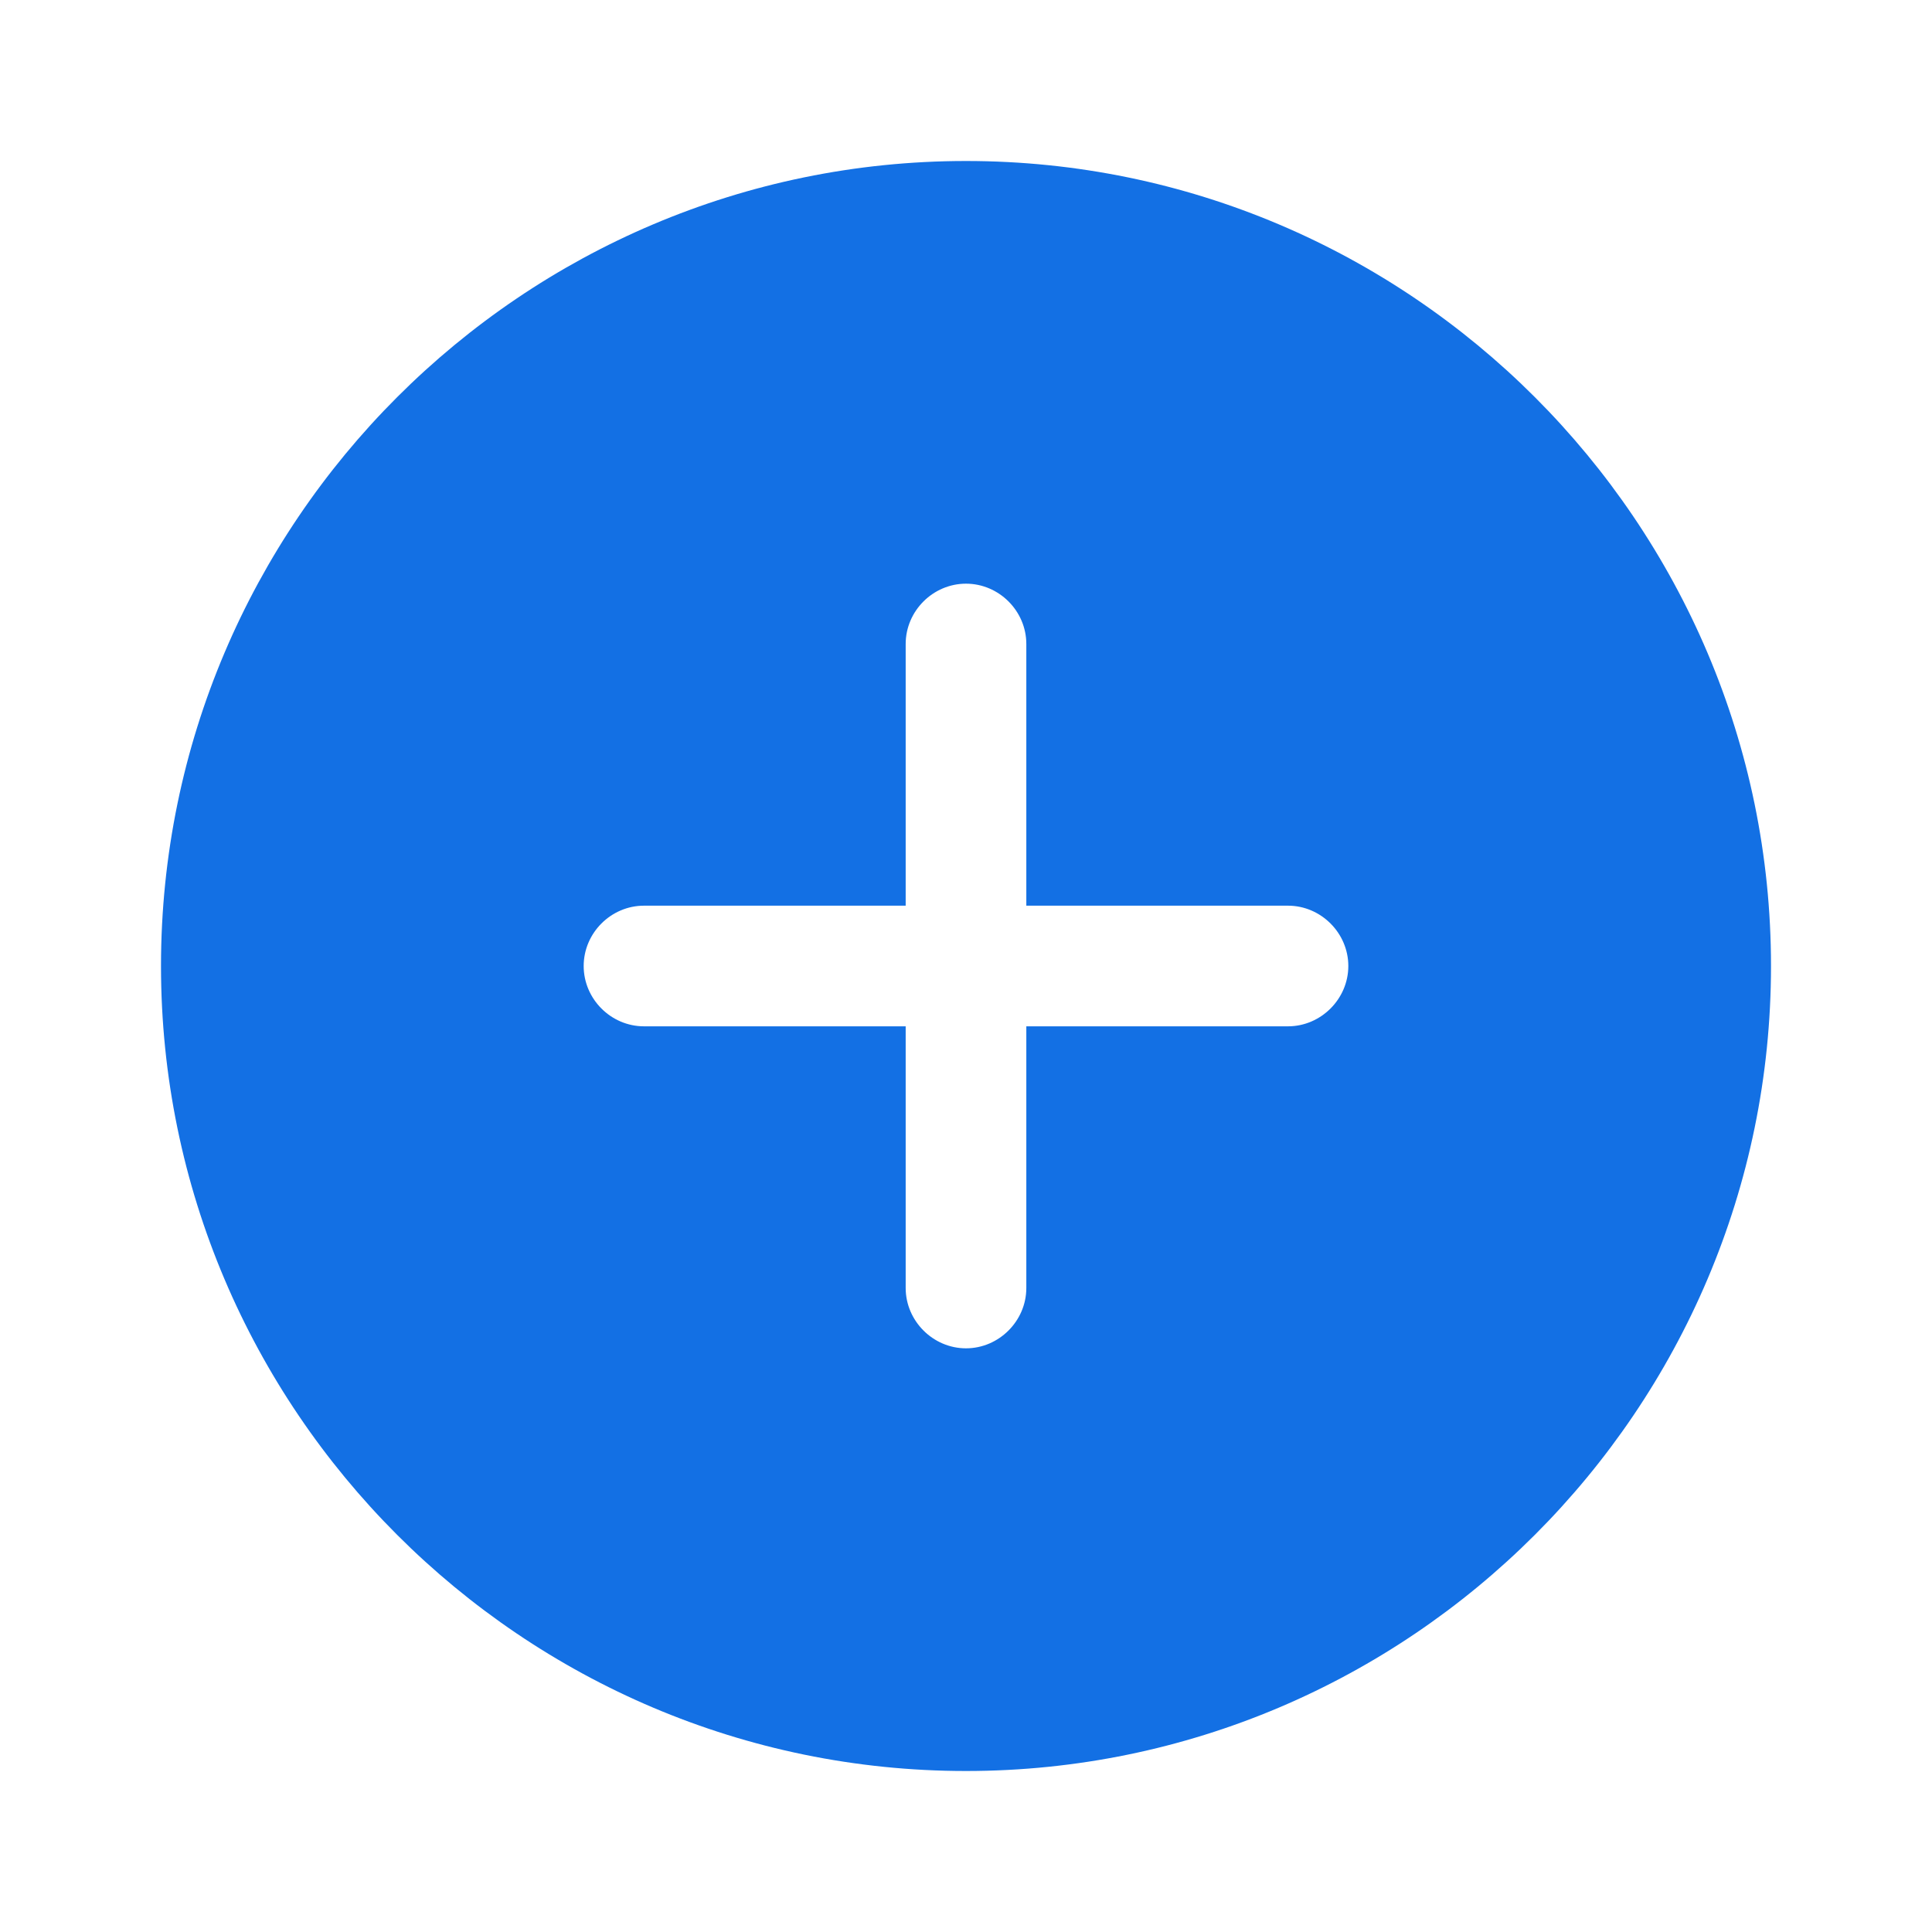
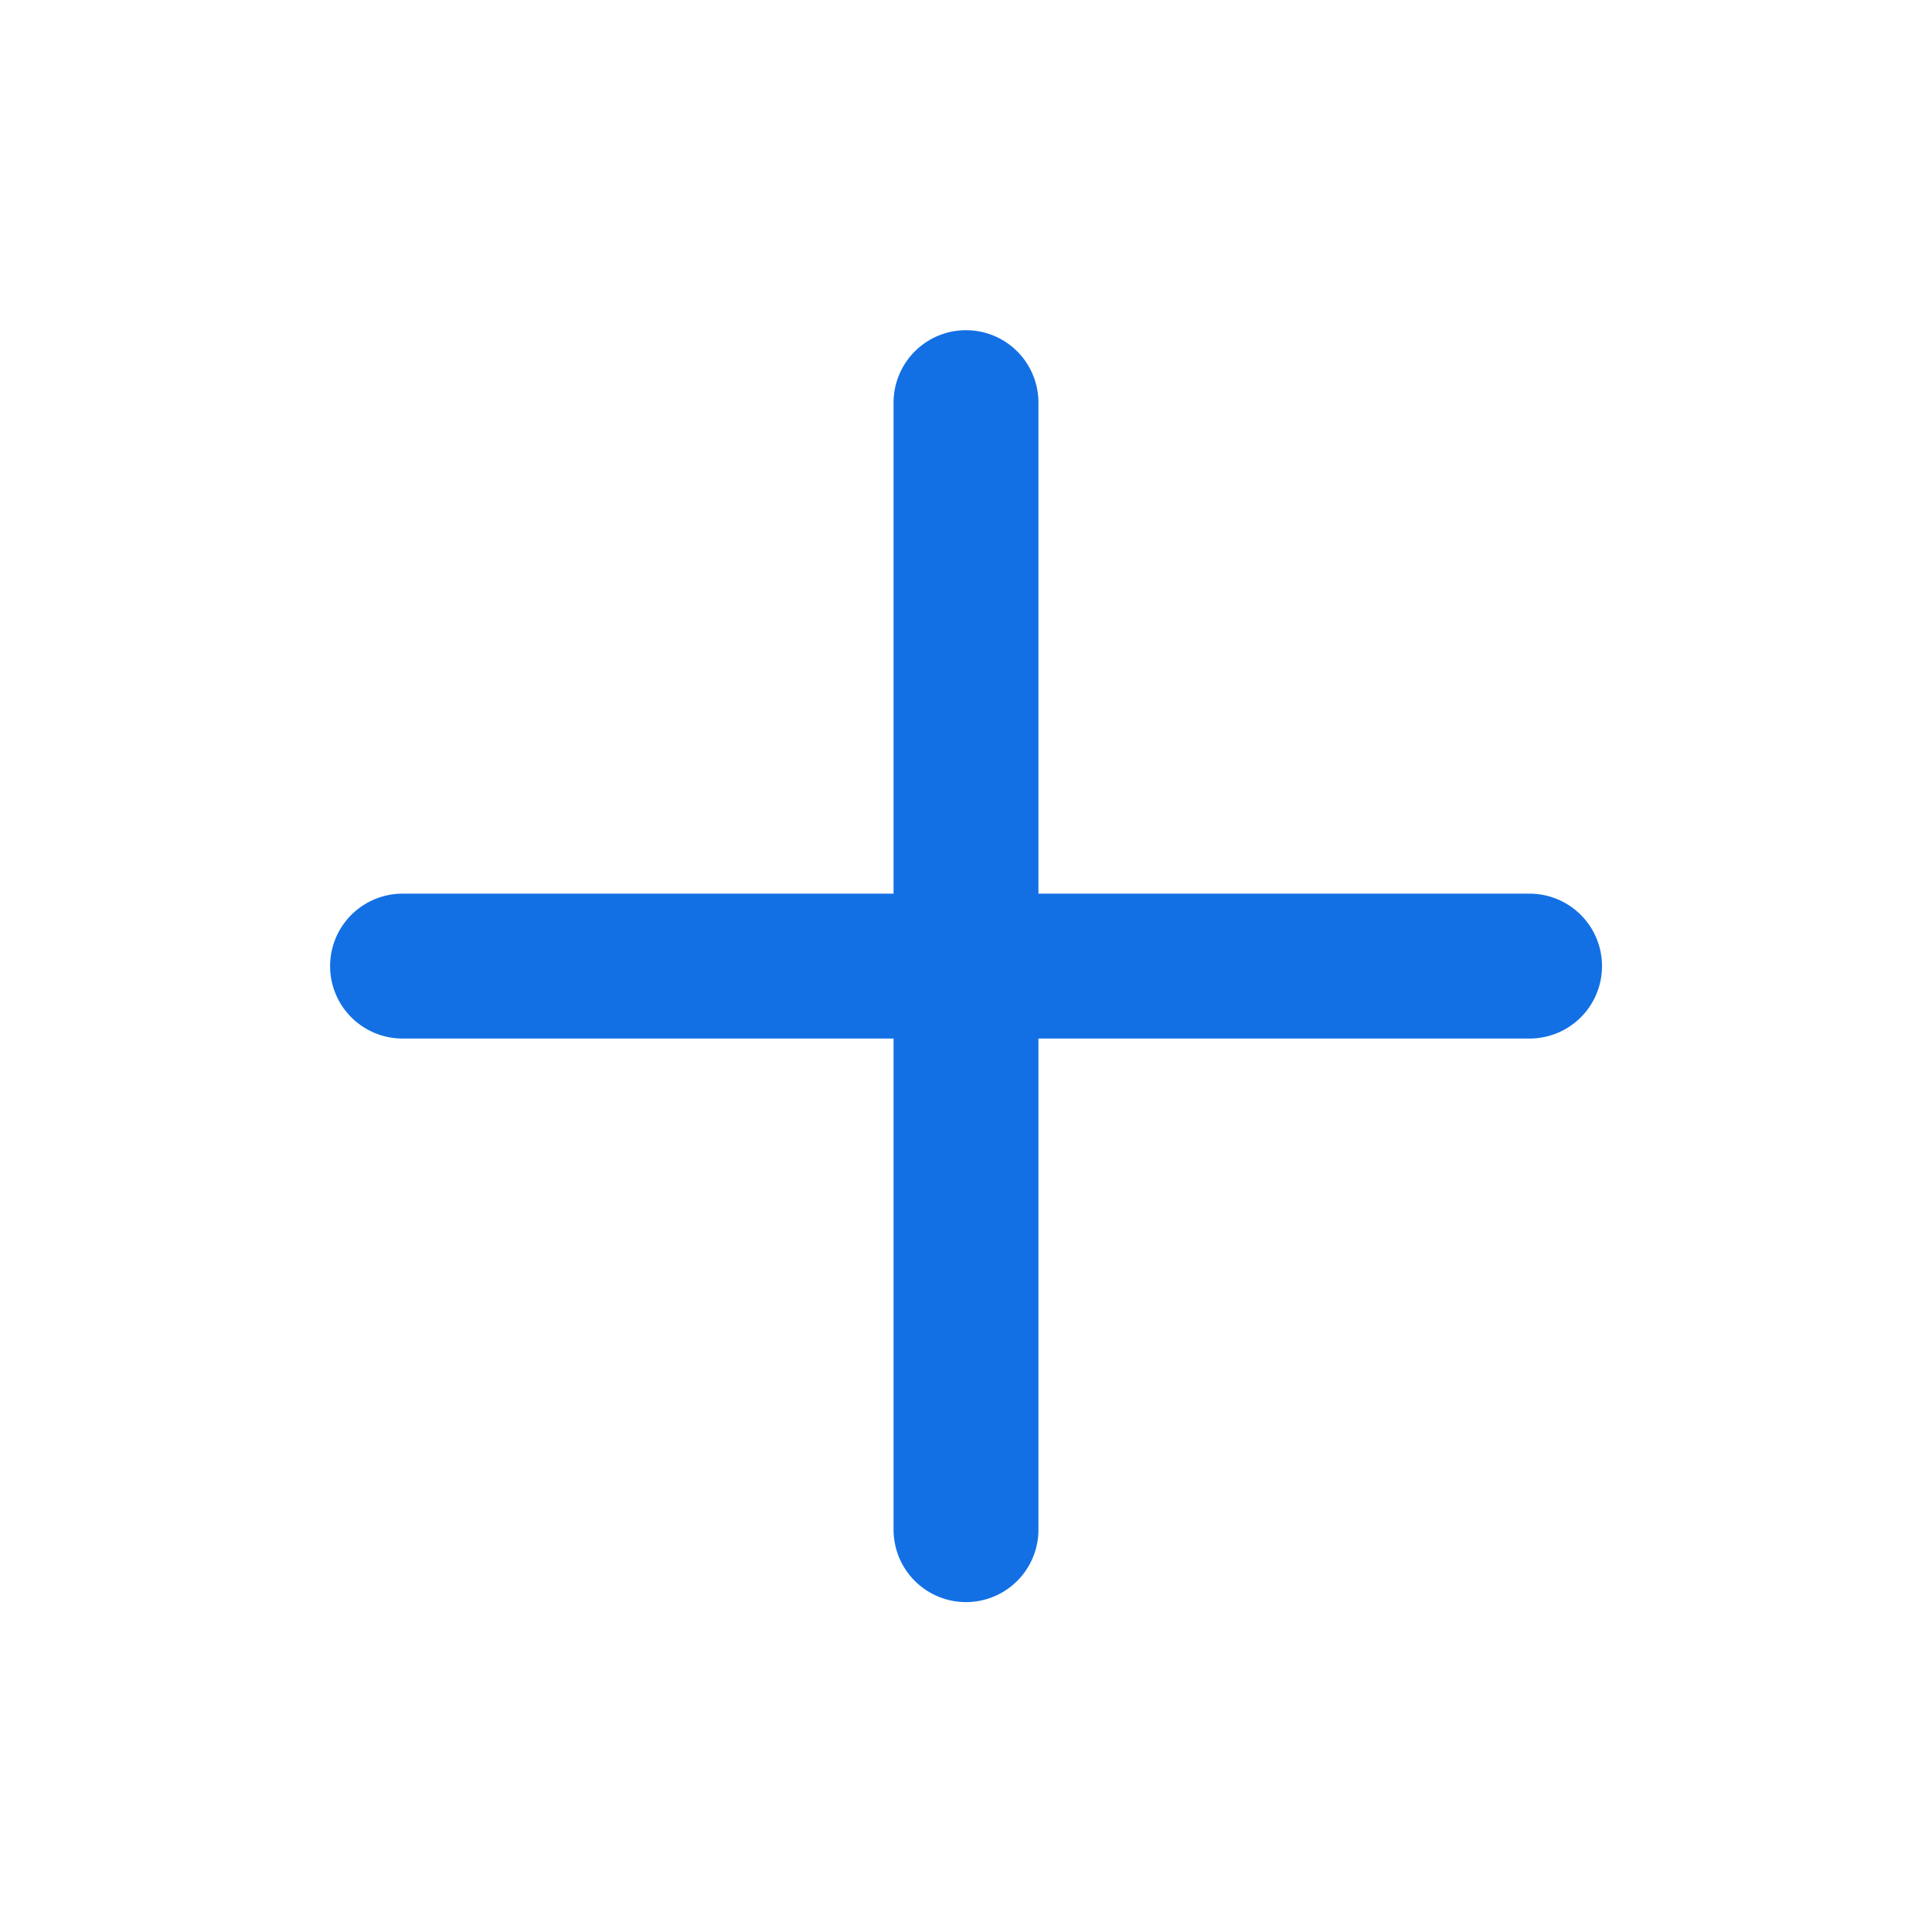
- <svg xmlns="http://www.w3.org/2000/svg" width="18" height="18" viewBox="0 0 18 18" fill="none">
-   <g id="vuesax/bold/add-circle">
-     <g id="add-circle">
-       <path id="Vector" d="M9 1.5C4.867 1.5 1.5 4.867 1.5 9C1.5 13.133 4.867 16.5 9 16.5C13.133 16.5 16.5 13.133 16.5 9C16.5 4.867 13.133 1.5 9 1.5ZM12 9.562H9.562V12C9.562 12.307 9.307 12.562 9 12.562C8.693 12.562 8.438 12.307 8.438 12V9.562H6C5.692 9.562 5.438 9.307 5.438 9C5.438 8.693 5.692 8.438 6 8.438H8.438V6C8.438 5.692 8.693 5.438 9 5.438C9.307 5.438 9.562 5.692 9.562 6V8.438H12C12.307 8.438 12.562 8.693 12.562 9C12.562 9.307 12.307 9.562 12 9.562Z" fill="#1370E4" />
-     </g>
+ <svg xmlns="http://www.w3.org/2000/svg" width="20" height="20" viewBox="0 0 20 20" fill="none">
+   <g id="tabler:plus">
+     <path id="Vector" d="M10 4.168V15.835M4.167 10.001H15.834" stroke="#1370E4" stroke-width="1.5" stroke-linecap="round" stroke-linejoin="round" />
  </g>
</svg>
